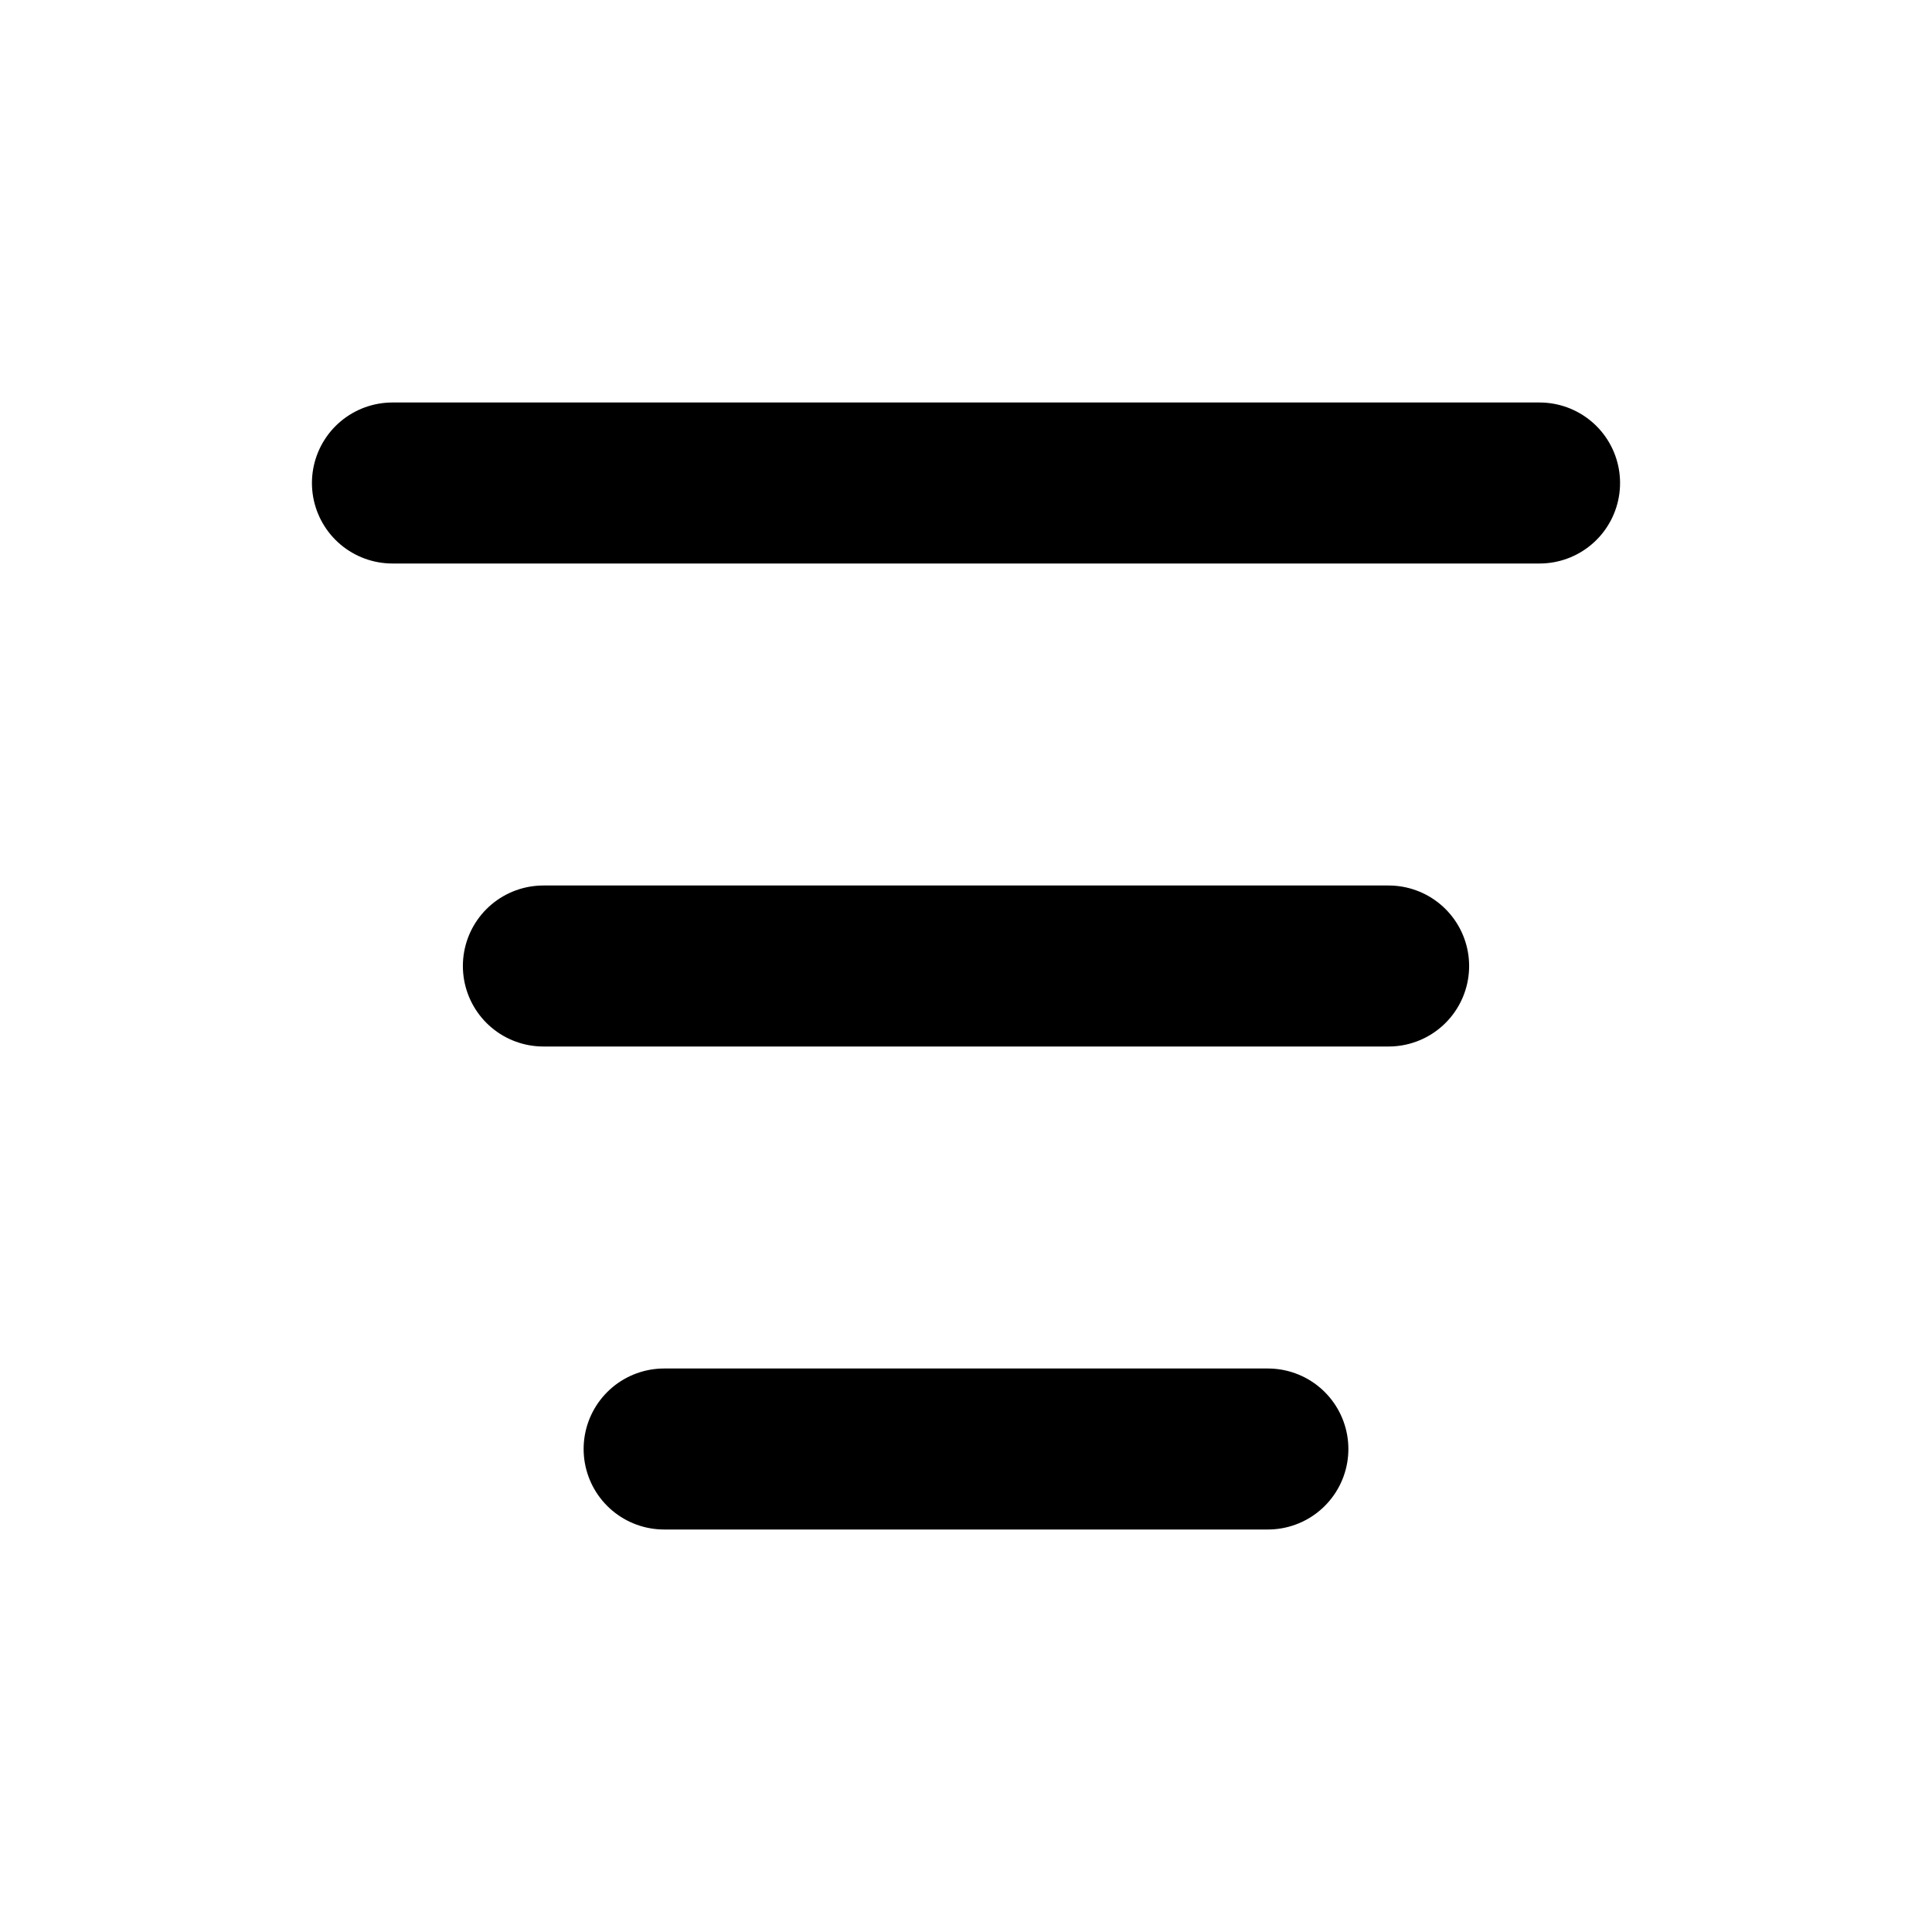
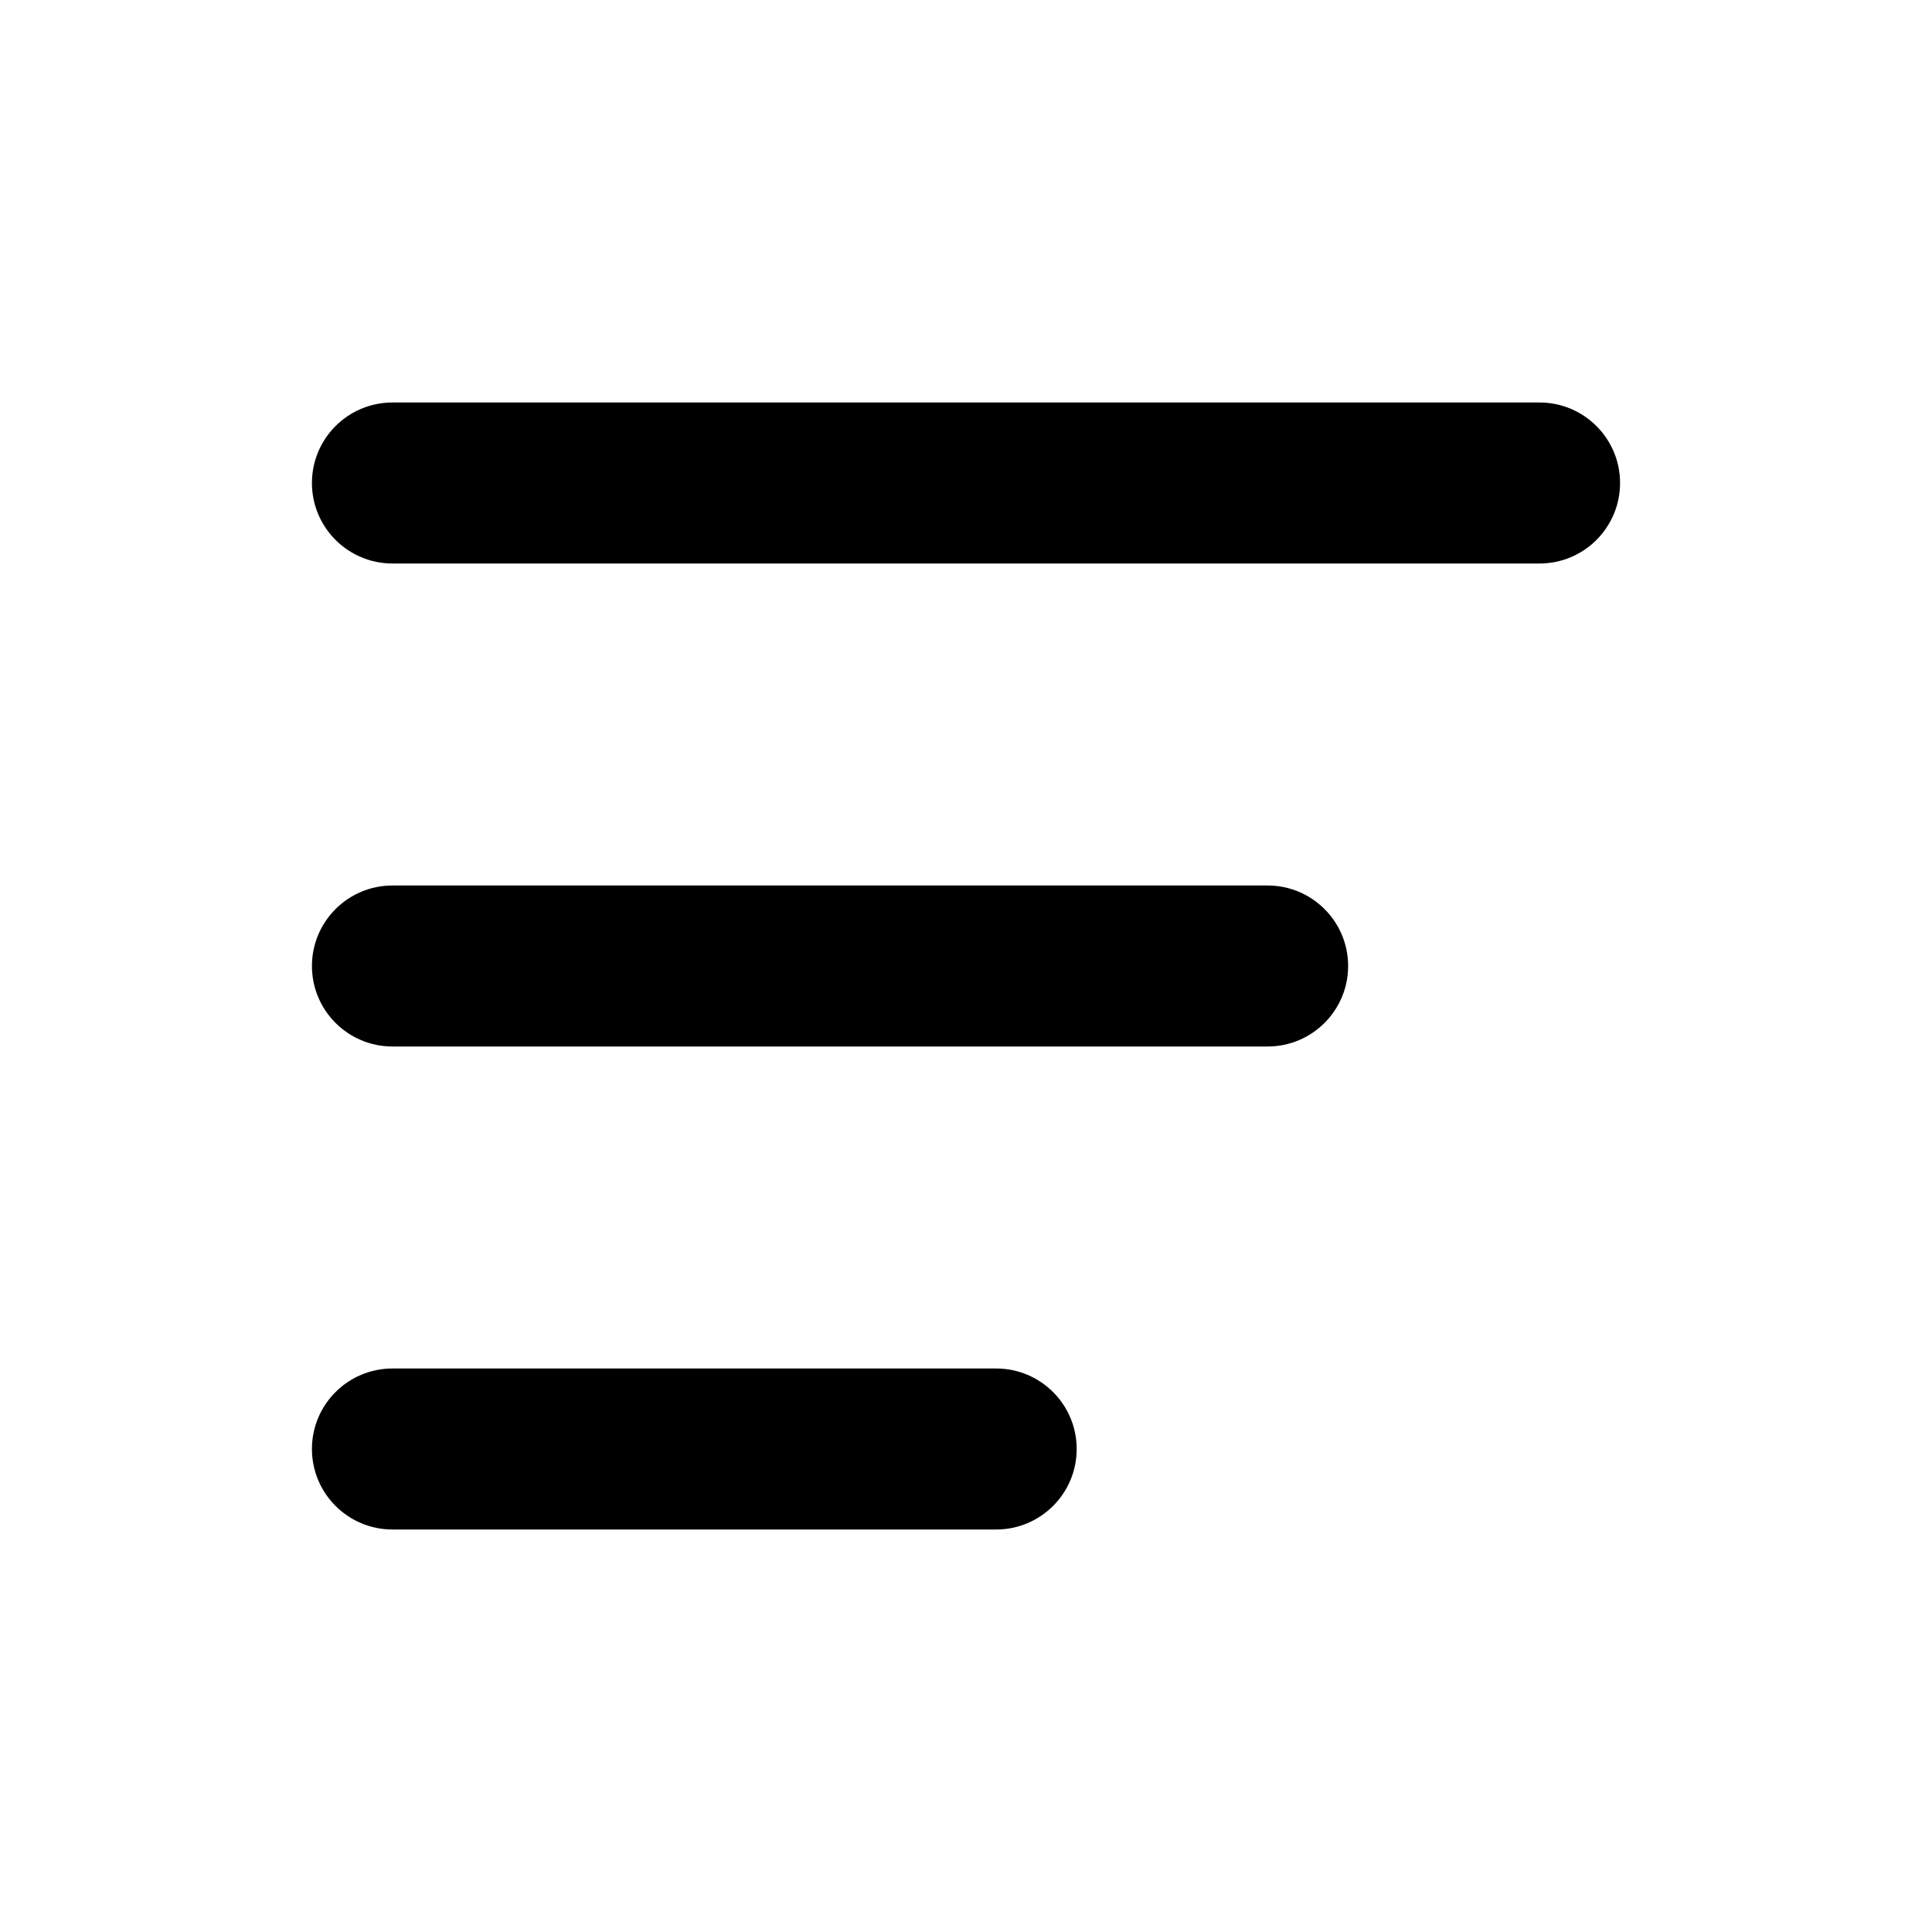
<svg xmlns="http://www.w3.org/2000/svg" width="24" height="24" viewBox="0 0 24 24" fill="none">
-   <path d="M19.125 6H4.875" stroke="currentColor" stroke-width="2" stroke-linecap="round" stroke-linejoin="round" />
-   <path d="M17.25 12H6.75" stroke="currentColor" stroke-width="2" stroke-linecap="round" stroke-linejoin="round" />
-   <path d="M15.75 18H8.25" stroke="currentColor" stroke-width="2" stroke-linecap="round" stroke-linejoin="round" />
+   <path d="M3.875 6C3.875 5.448 4.323 5 4.875 5H19.125C19.677 5 20.125 5.448 20.125 6C20.125 6.552 19.677 7 19.125 7H4.875C4.323 7 3.875 6.552 3.875 6Z" fill="currentColor" />
+   <path d="M3.875 12C3.875 11.448 4.323 11 4.875 11H15.747C16.299 11 16.747 11.448 16.747 12C16.747 12.552 16.299 13 15.747 13H4.875C4.323 13 3.875 12.552 3.875 12Z" fill="currentColor" />
+   <path d="M4.875 17C4.323 17 3.875 17.448 3.875 18C3.875 18.552 4.323 19 4.875 19H12.375C12.927 19 13.375 18.552 13.375 18C13.375 17.448 12.927 17 12.375 17H4.875Z" fill="currentColor" />
</svg>
